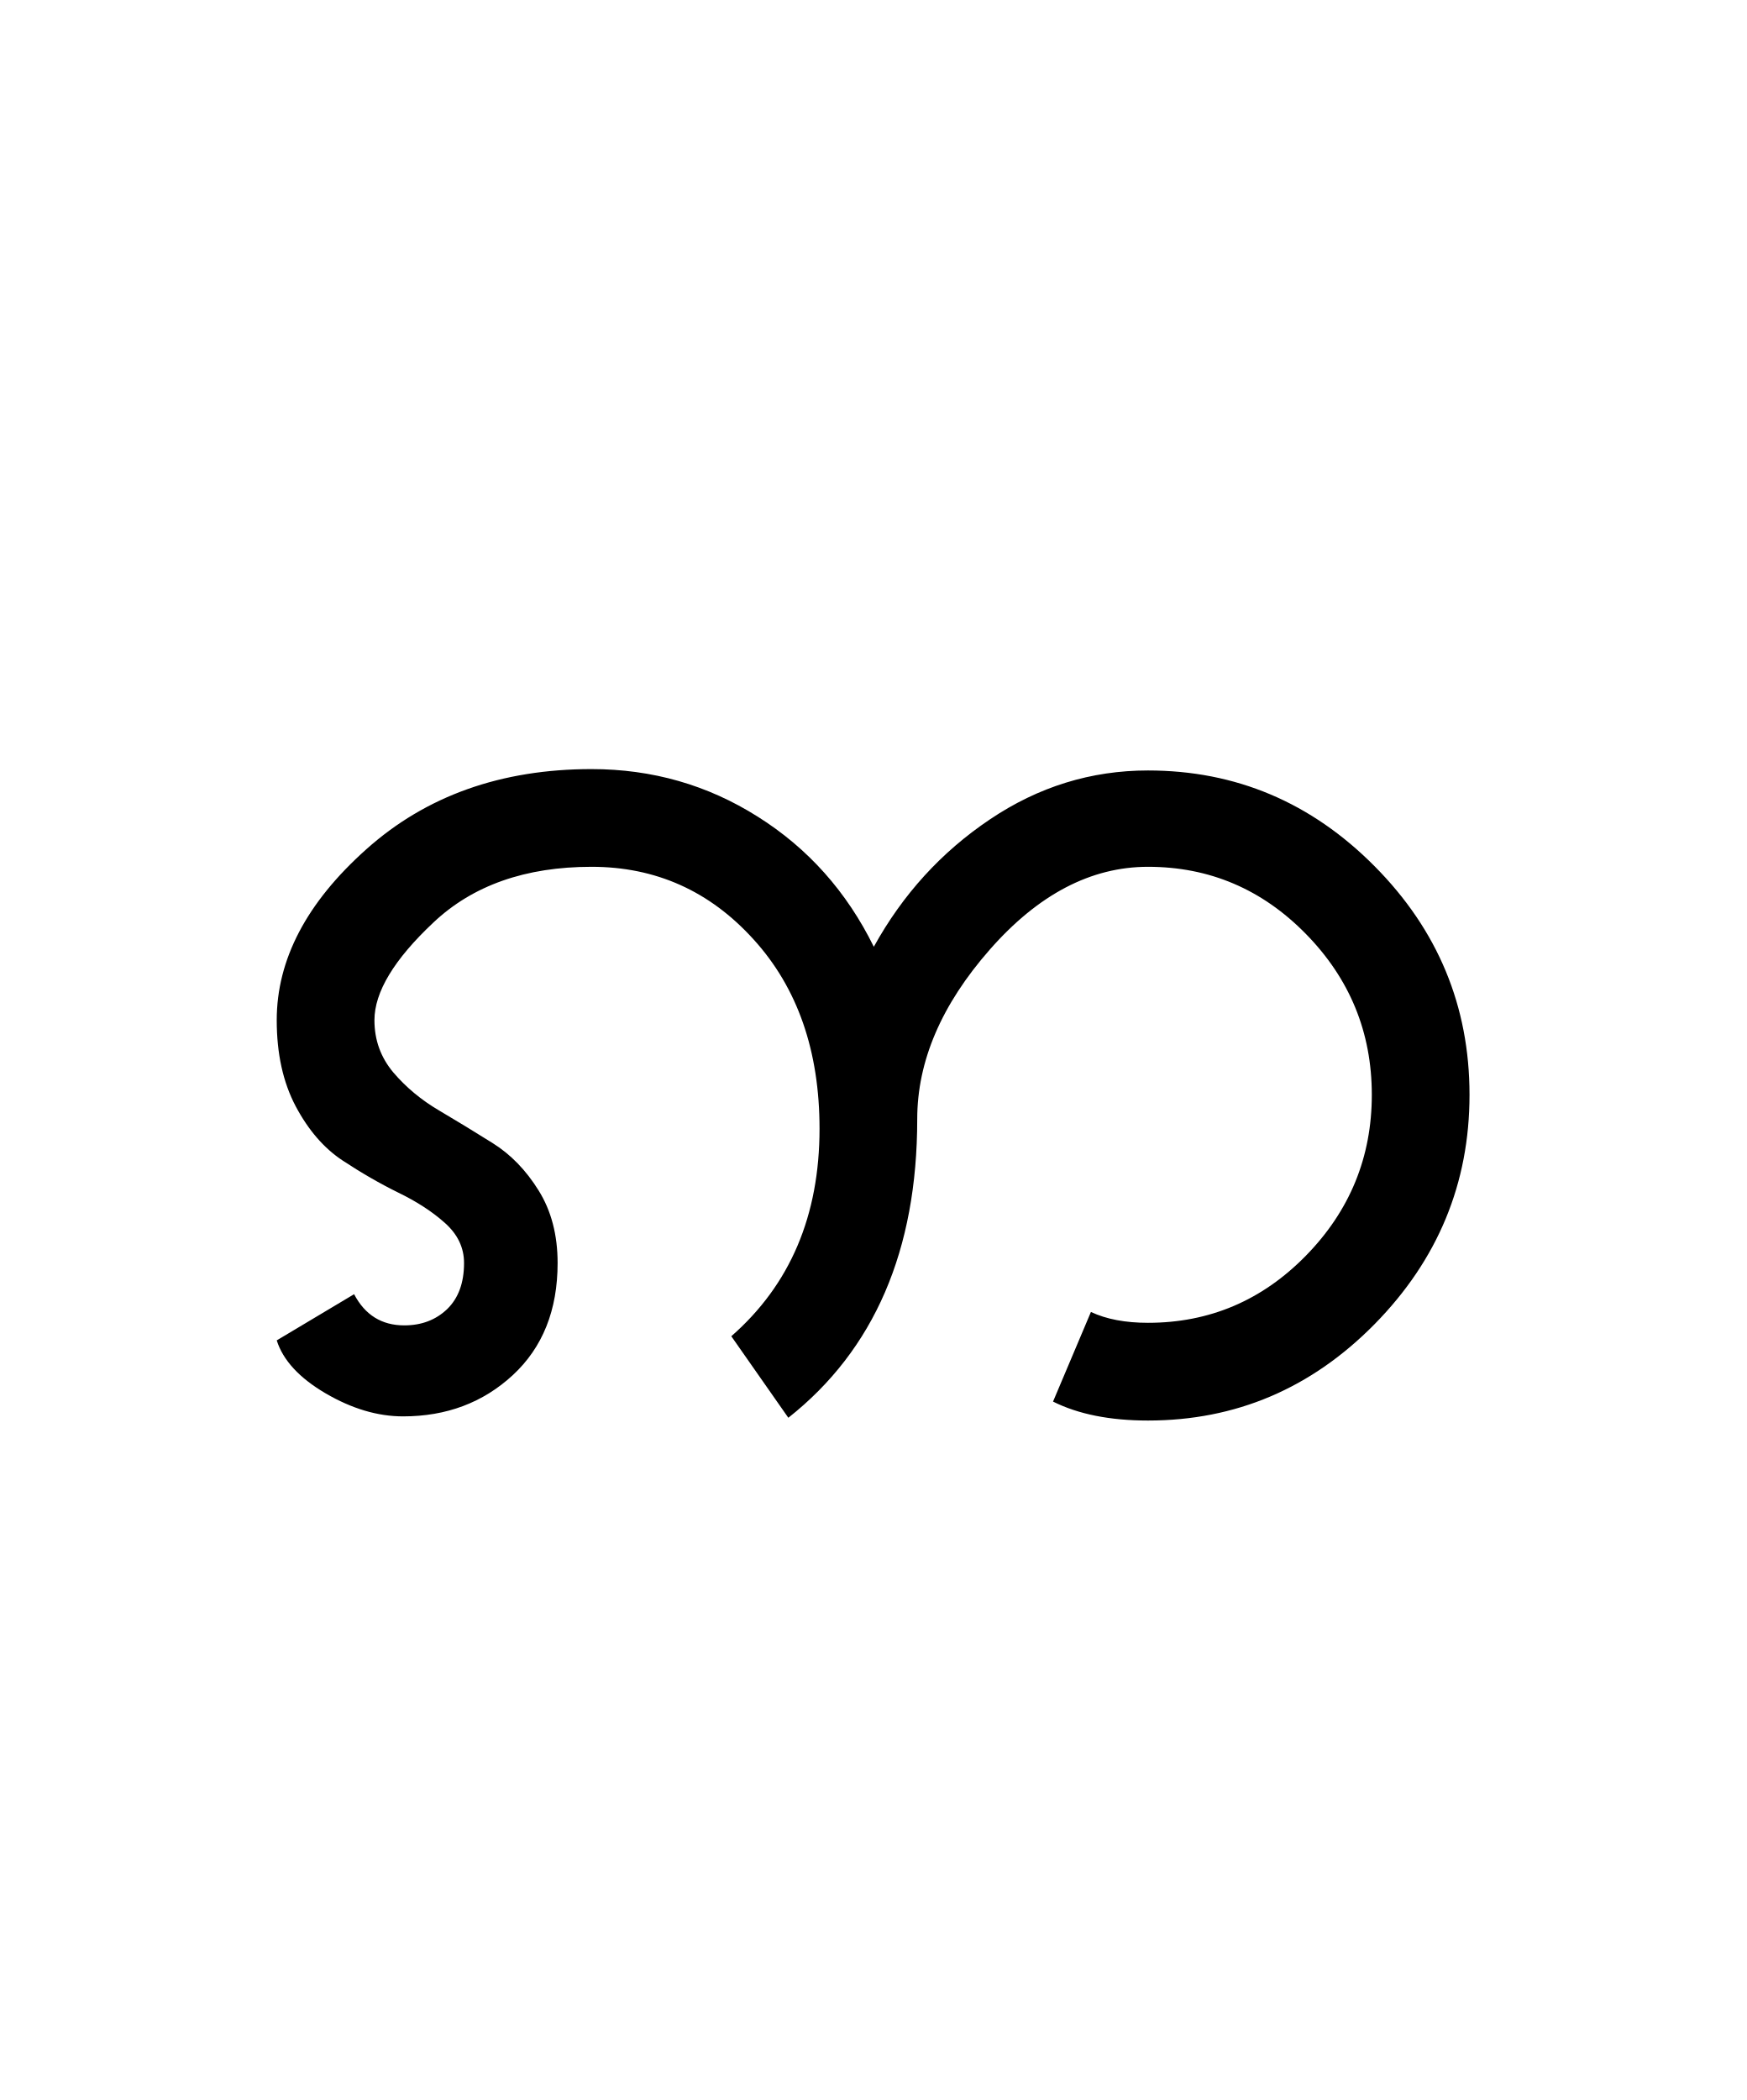
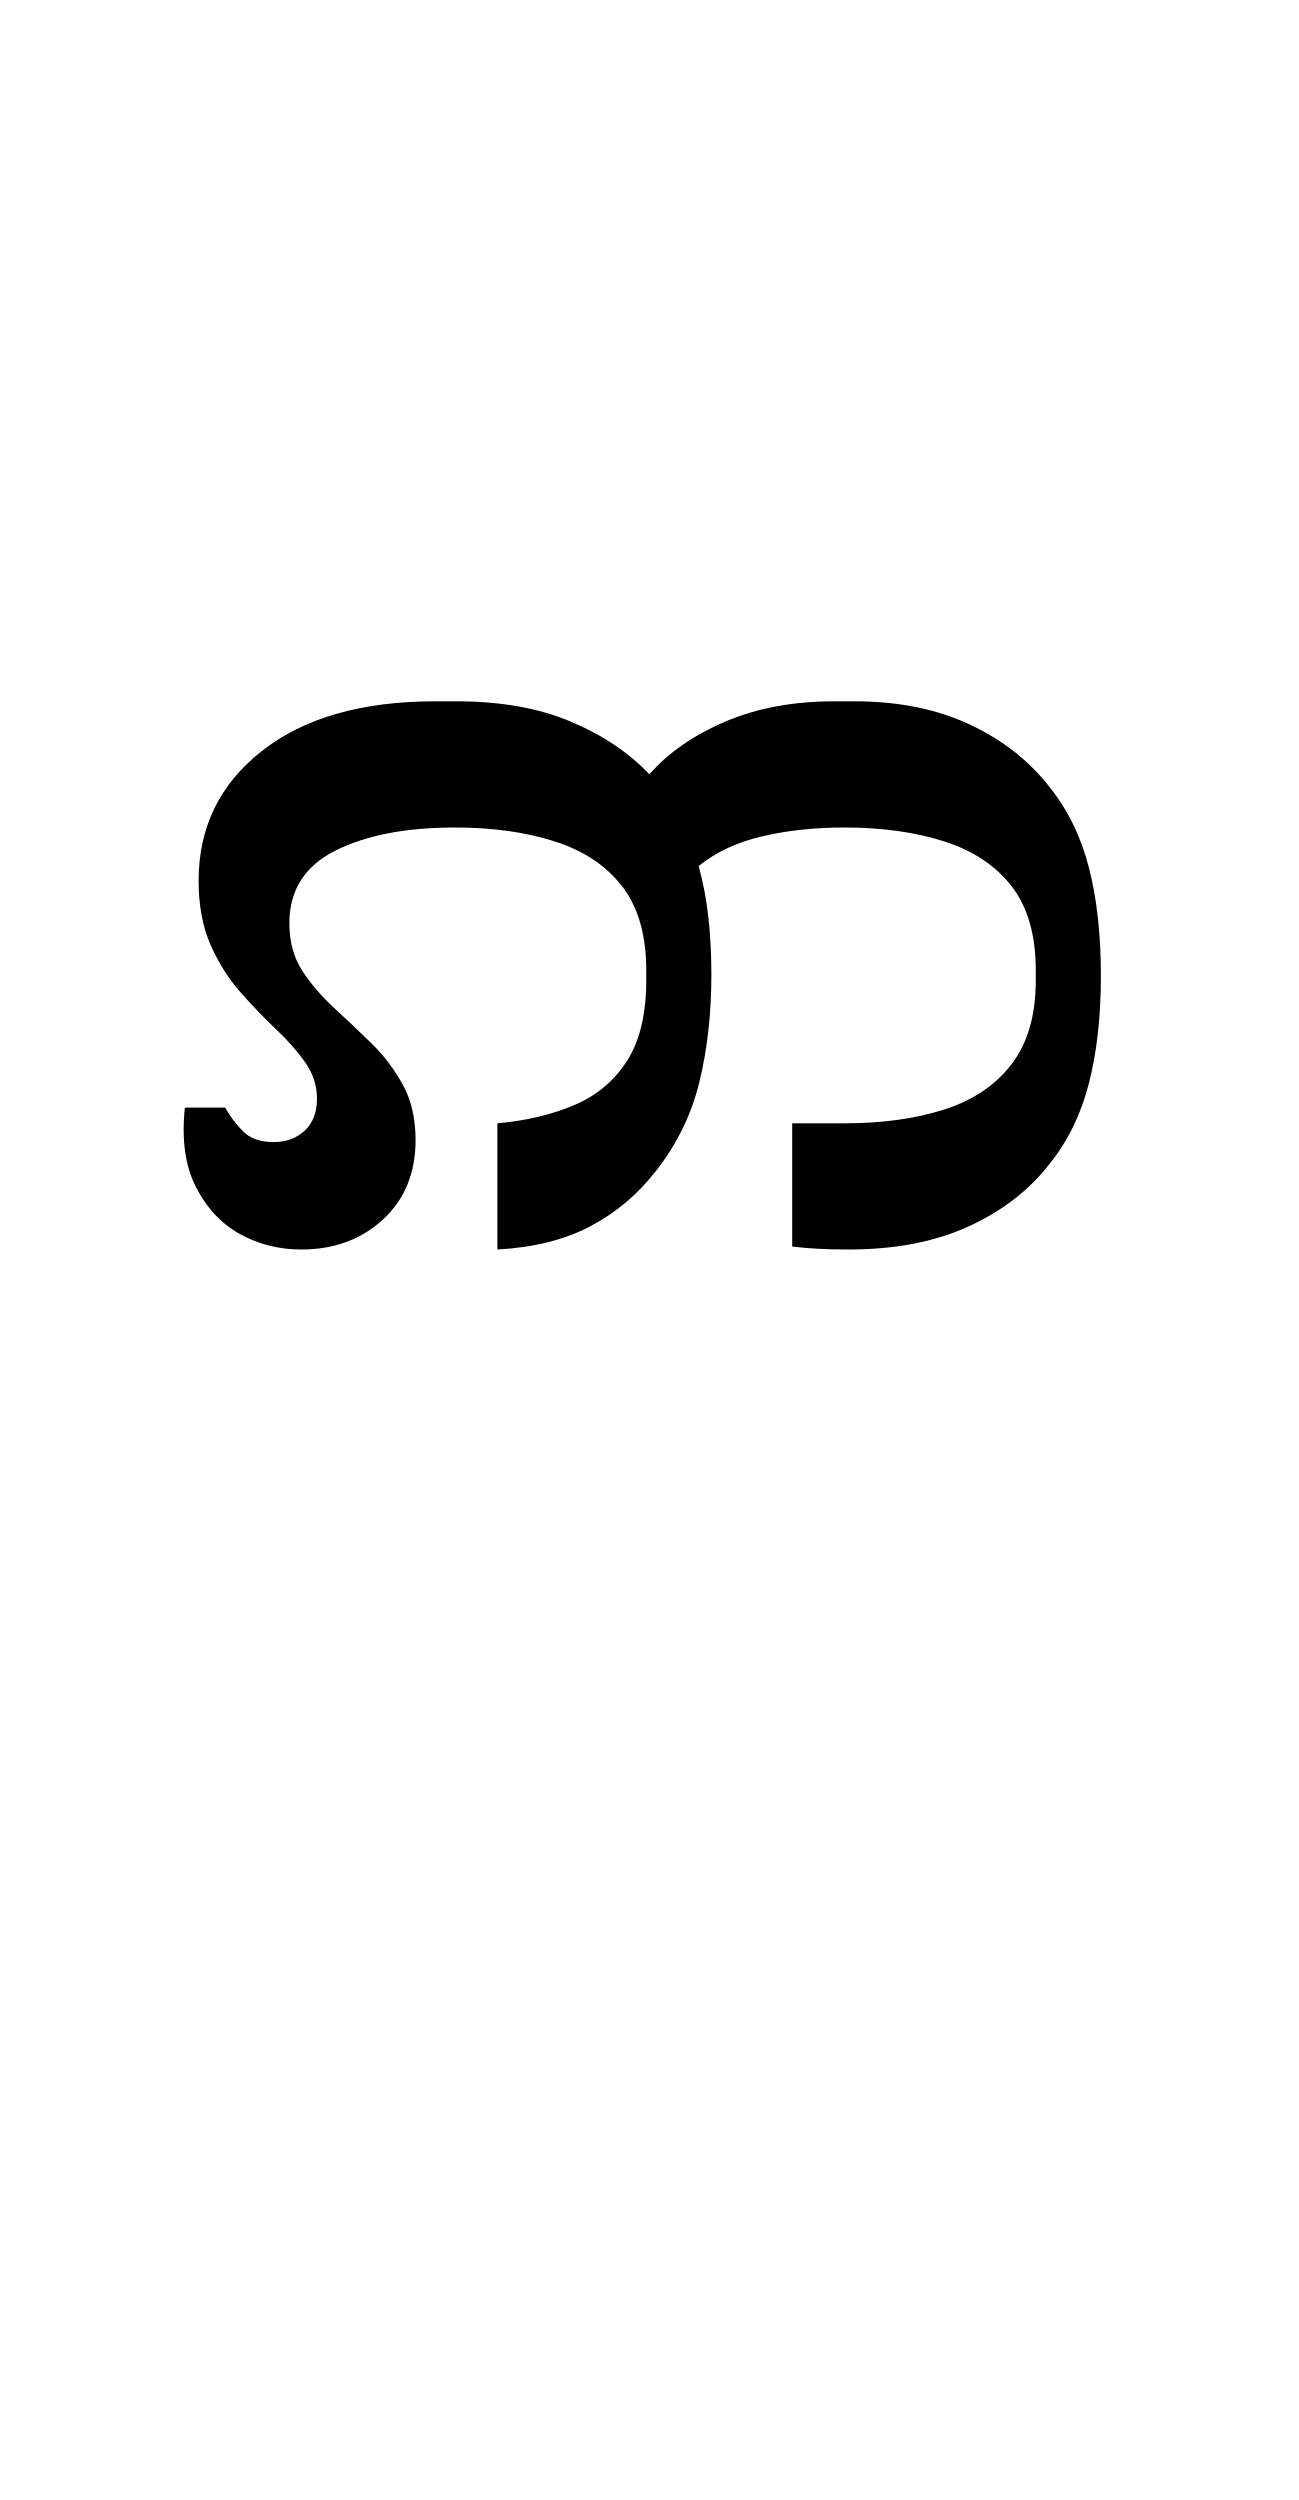
- <svg xmlns="http://www.w3.org/2000/svg" xmlns:xlink="http://www.w3.org/1999/xlink" width="138.234pt" height="166.219pt" viewBox="0 0 138.234 166.219" version="1.1">
+ <svg xmlns="http://www.w3.org/2000/svg" xmlns:xlink="http://www.w3.org/1999/xlink" width="144.859pt" height="278.891pt" viewBox="0 0 144.859 278.891" version="1.1">
  <defs>
    <g>
      <symbol overflow="visible" id="glyph0-0">
-         <path style="stroke:none;" d="M 56.391 -49.516 L 56.391 0.328 L 5.906 0.328 L 5.906 -49.516 Z M 11.5 -44.047 L 11.5 -5.266 L 51.031 -5.266 L 51.031 -44.047 Z M 11.5 -44.047 " />
+         <path style="stroke:none;" d="M 10.344 0 L 10.344 -78.547 L 55.547 -78.547 L 55.547 0 Z M 15.953 -72.938 L 15.953 -5.609 L 49.938 -5.609 L 49.938 -72.938 Z M 15.953 -72.938 " />
      </symbol>
      <symbol overflow="visible" id="glyph0-1">
-         <path style="stroke:none;" d="M 92.812 -41.938 C 97.82 -36.895 100.328 -30.863 100.328 -23.844 C 100.328 -16.832 97.82 -10.781 92.812 -5.688 C 87.801 -0.602 81.82 1.938 74.875 1.938 C 71.863 1.938 69.359 1.438 67.359 0.438 L 70.359 -6.656 C 71.578 -6.082 73.082 -5.797 74.875 -5.797 C 79.738 -5.797 83.906 -7.566 87.375 -11.109 C 90.852 -14.66 92.594 -18.906 92.594 -23.844 C 92.594 -28.789 90.852 -33.035 87.375 -36.578 C 83.906 -40.117 79.738 -41.891 74.875 -41.891 C 70.363 -41.891 66.191 -39.707 62.359 -35.344 C 58.523 -30.977 56.609 -26.504 56.609 -21.922 C 56.609 -11.535 53.207 -3.656 46.406 1.719 L 41.891 -4.734 C 46.547 -8.805 48.875 -14.281 48.875 -21.156 C 48.875 -27.32 47.133 -32.316 43.656 -36.141 C 40.188 -39.973 35.91 -41.891 30.828 -41.891 C 25.598 -41.891 21.426 -40.422 18.312 -37.484 C 15.195 -34.555 13.641 -31.977 13.641 -29.75 C 13.641 -28.176 14.141 -26.797 15.141 -25.609 C 16.148 -24.43 17.352 -23.43 18.75 -22.609 C 20.145 -21.785 21.555 -20.926 22.984 -20.031 C 24.422 -19.133 25.641 -17.879 26.641 -16.266 C 27.641 -14.66 28.141 -12.75 28.141 -10.531 C 28.141 -6.801 26.957 -3.844 24.594 -1.656 C 22.238 0.52 19.344 1.609 15.906 1.609 C 13.895 1.609 11.848 1 9.766 -0.219 C 7.691 -1.438 6.406 -2.832 5.906 -4.406 L 12.031 -8.062 C 12.895 -6.414 14.219 -5.594 16 -5.594 C 17.363 -5.594 18.492 -6.02 19.391 -6.875 C 20.285 -7.738 20.734 -8.957 20.734 -10.531 C 20.734 -11.75 20.227 -12.805 19.219 -13.703 C 18.219 -14.598 16.984 -15.398 15.516 -16.109 C 14.055 -16.828 12.594 -17.672 11.125 -18.641 C 9.656 -19.609 8.414 -21.039 7.406 -22.938 C 6.406 -24.832 5.906 -27.102 5.906 -29.75 C 5.906 -34.551 8.27 -39.062 13 -43.281 C 17.727 -47.508 23.672 -49.625 30.828 -49.625 C 35.629 -49.625 40.016 -48.367 43.984 -45.859 C 47.961 -43.359 51.023 -39.926 53.172 -35.562 C 55.461 -39.707 58.523 -43.066 62.359 -45.641 C 66.191 -48.223 70.363 -49.516 74.875 -49.516 C 81.82 -49.516 87.801 -46.988 92.812 -41.938 Z M 92.812 -41.938 " />
+         <path style="stroke:none;" d="M 32.562 -60.062 L 34.875 -60.062 C 39.852 -60.062 44.117 -59.305 47.672 -57.797 C 51.234 -56.297 54.156 -54.336 56.438 -51.922 C 58.562 -54.336 61.383 -56.297 64.906 -57.797 C 68.426 -59.305 72.492 -60.062 77.109 -60.062 L 79.312 -60.062 C 84.227 -60.062 88.52 -59.195 92.188 -57.469 C 95.852 -55.75 98.82 -53.422 101.094 -50.484 C 103.145 -47.922 104.609 -44.914 105.484 -41.469 C 106.367 -38.02 106.812 -34.023 106.812 -29.484 C 106.812 -24.93 106.367 -20.93 105.484 -17.484 C 104.609 -14.035 103.145 -11.031 101.094 -8.469 C 98.82 -5.531 95.812 -3.203 92.062 -1.484 C 88.32 0.234 83.852 1.094 78.656 1.094 C 76.227 1.094 74.133 0.984 72.375 0.766 L 72.375 -12.984 L 78.203 -12.984 C 82.391 -12.984 86.094 -13.492 89.312 -14.516 C 92.539 -15.547 95.051 -17.234 96.844 -19.578 C 98.645 -21.922 99.547 -25.039 99.547 -28.938 L 99.547 -30.031 C 99.547 -33.988 98.645 -37.125 96.844 -39.438 C 95.051 -41.75 92.539 -43.414 89.312 -44.438 C 86.094 -45.469 82.391 -45.984 78.203 -45.984 C 74.836 -45.984 71.758 -45.648 68.969 -44.984 C 66.188 -44.328 63.844 -43.227 61.938 -41.688 C 62.445 -39.852 62.812 -37.926 63.031 -35.906 C 63.25 -33.895 63.359 -31.789 63.359 -29.594 C 63.359 -25.258 62.914 -21.273 62.031 -17.641 C 61.156 -14.016 59.547 -10.703 57.203 -7.703 C 55.148 -5.055 52.691 -2.984 49.828 -1.484 C 46.973 0.016 43.523 0.875 39.484 1.094 L 39.484 -12.984 C 42.711 -13.273 45.57 -13.953 48.062 -15.016 C 50.562 -16.078 52.523 -17.723 53.953 -19.953 C 55.379 -22.191 56.094 -25.188 56.094 -28.938 L 56.094 -30.031 C 56.094 -33.988 55.191 -37.125 53.391 -39.438 C 51.598 -41.75 49.086 -43.414 45.859 -44.438 C 42.641 -45.469 38.941 -45.984 34.766 -45.984 C 29.266 -45.984 24.805 -45.117 21.391 -43.391 C 17.984 -41.672 16.281 -38.977 16.281 -35.312 C 16.281 -33.258 16.754 -31.5 17.703 -30.031 C 18.66 -28.562 19.832 -27.188 21.219 -25.906 C 22.613 -24.625 24.008 -23.301 25.406 -21.938 C 26.801 -20.582 27.973 -19.039 28.922 -17.312 C 29.879 -15.594 30.359 -13.523 30.359 -11.109 C 30.359 -7.441 29.145 -4.488 26.719 -2.25 C 24.301 -0.02 21.258 1.094 17.594 1.094 C 15.102 1.094 12.812 0.508 10.719 -0.656 C 8.633 -1.832 7.004 -3.594 5.828 -5.938 C 4.648 -8.281 4.25 -11.211 4.625 -14.734 L 9.125 -14.734 C 9.645 -13.785 10.305 -12.906 11.109 -12.094 C 11.91 -11.289 13.047 -10.891 14.516 -10.891 C 15.91 -10.891 17.066 -11.312 17.984 -12.156 C 18.898 -13 19.359 -14.191 19.359 -15.734 C 19.359 -17.203 18.914 -18.555 18.031 -19.797 C 17.156 -21.047 16.055 -22.289 14.734 -23.531 C 13.422 -24.781 12.102 -26.156 10.781 -27.656 C 9.457 -29.164 8.352 -30.926 7.469 -32.938 C 6.594 -34.957 6.156 -37.328 6.156 -40.047 C 6.156 -45.984 8.5 -50.801 13.188 -54.5 C 17.883 -58.207 24.344 -60.062 32.562 -60.062 Z M 32.562 -60.062 " />
      </symbol>
    </g>
  </defs>
  <g id="surface1">
    <g style="fill:rgb(0%,0%,0%);fill-opacity:1;">
-       <use xlink:href="#glyph0-1" x="16" y="110.5" />
+       <use xlink:href="#glyph0-1" x="16" y="138.297" />
    </g>
  </g>
</svg>
